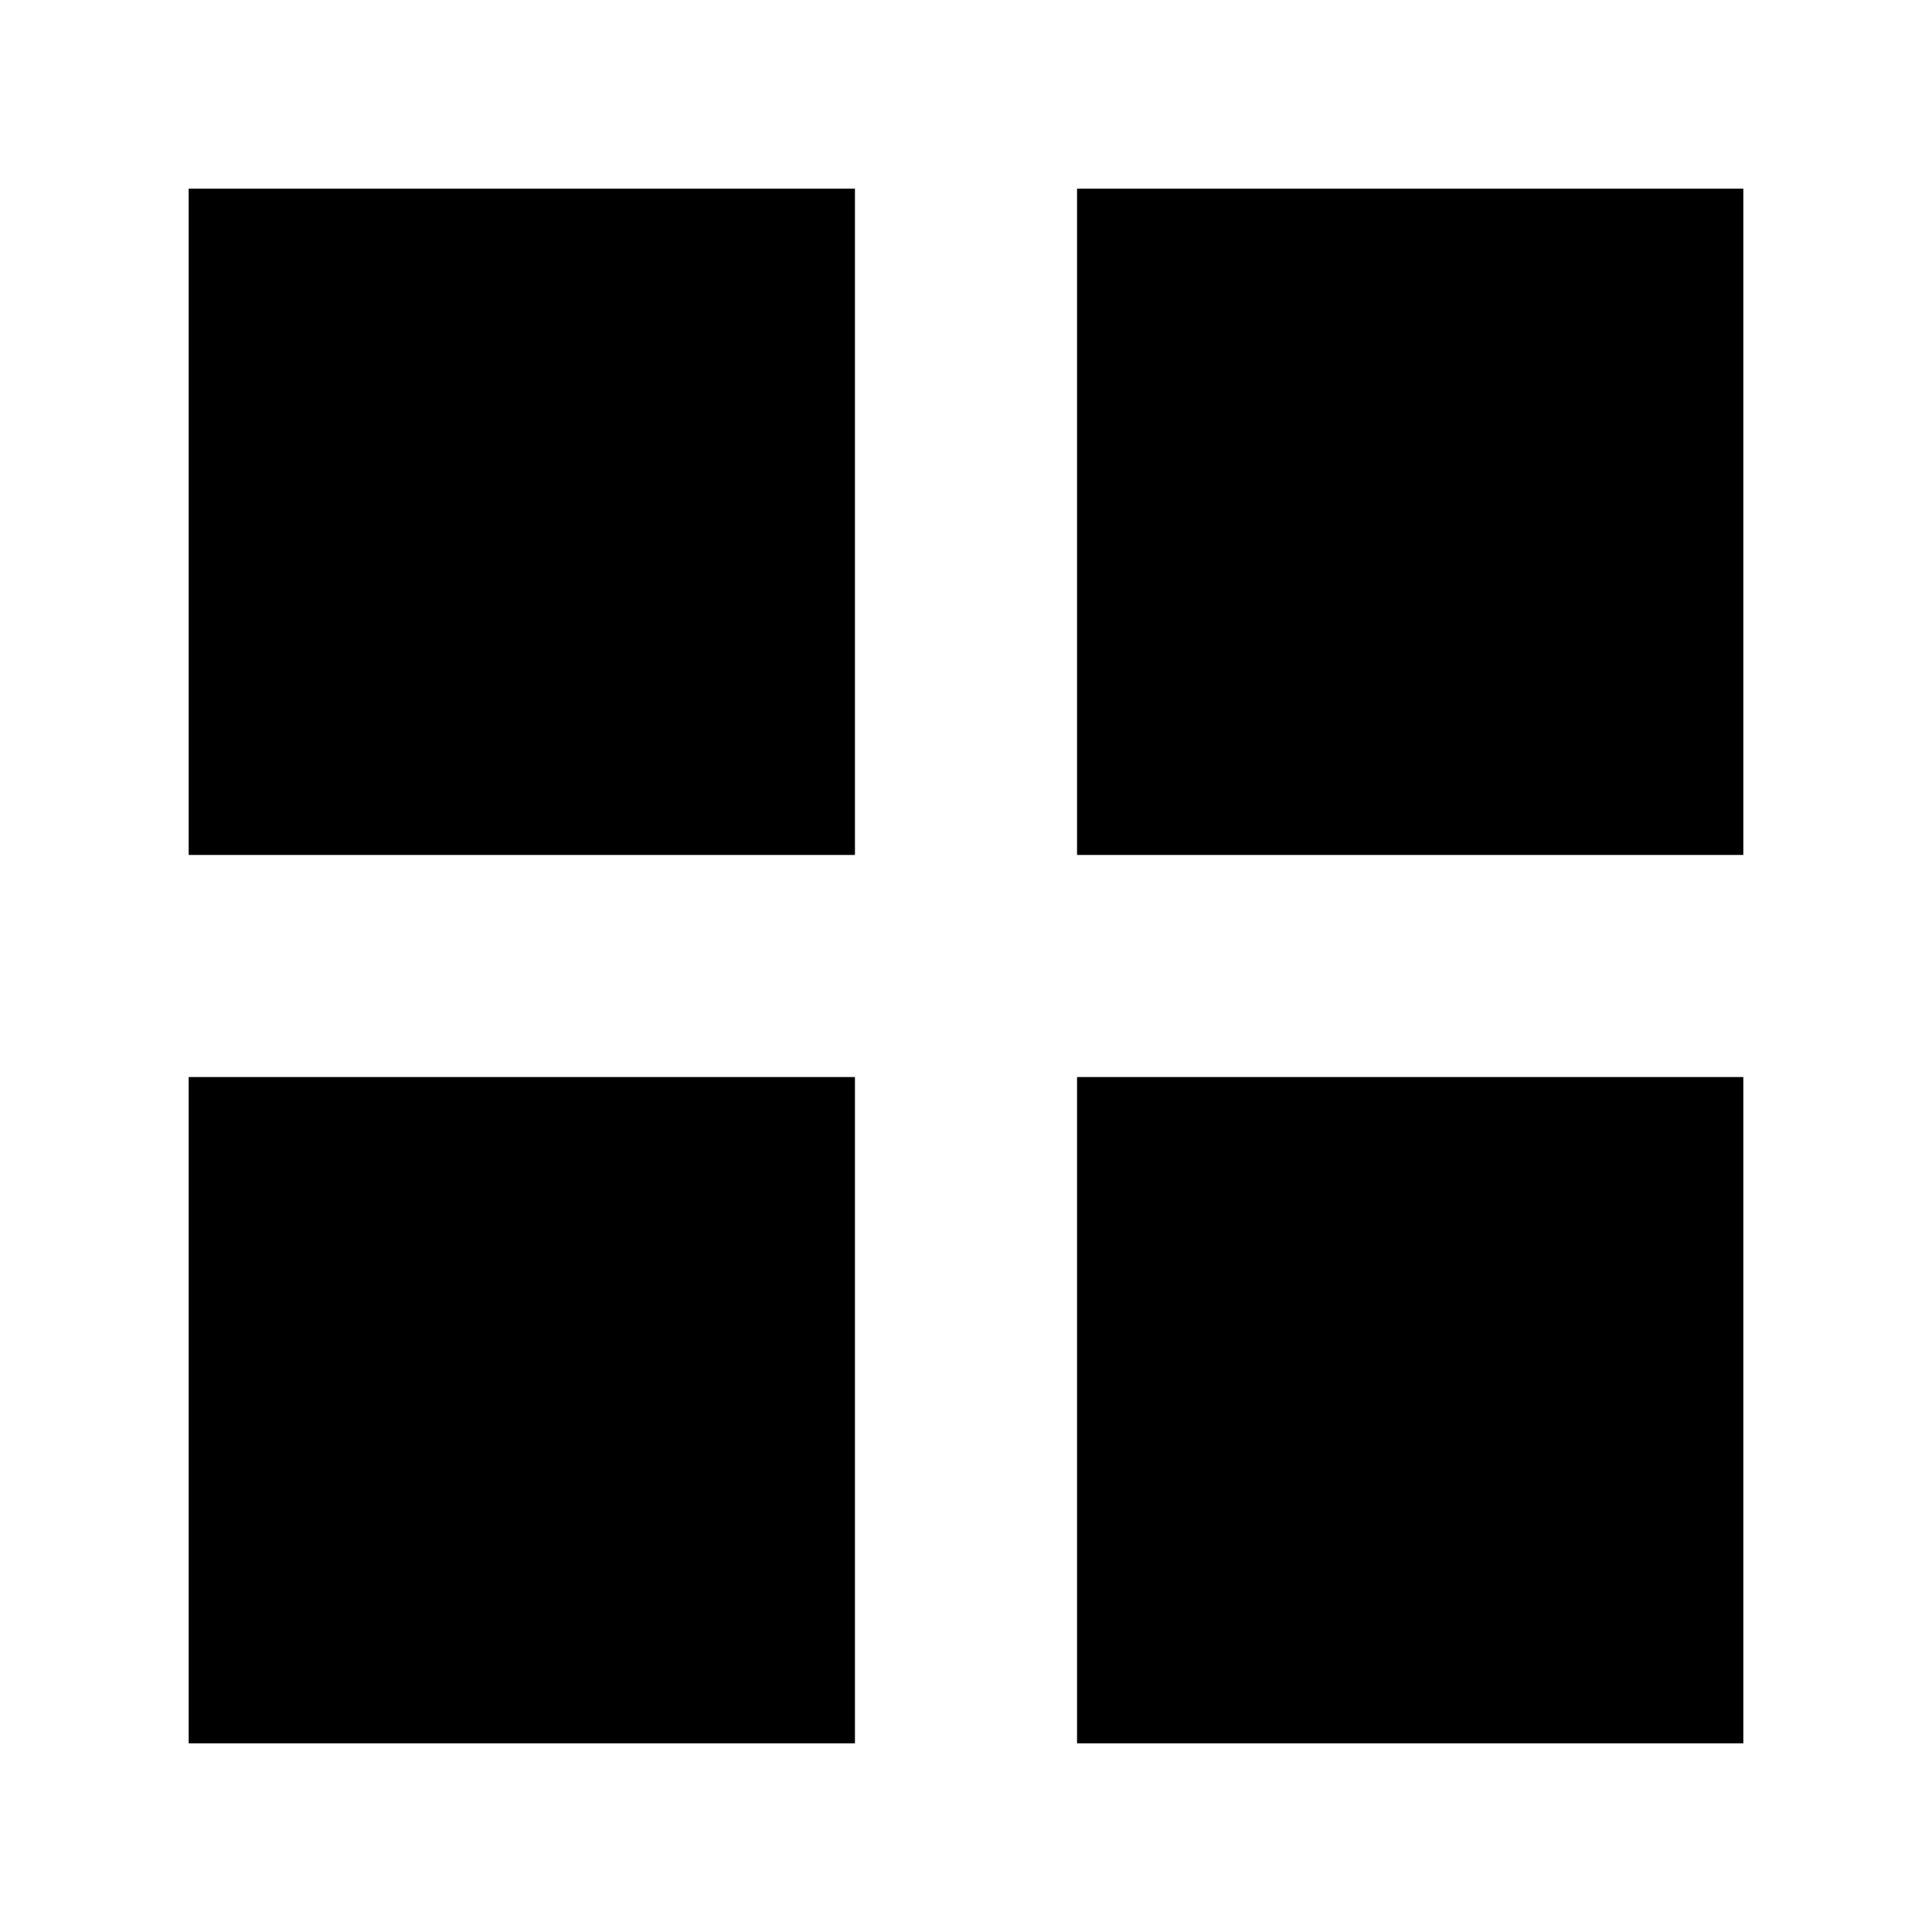
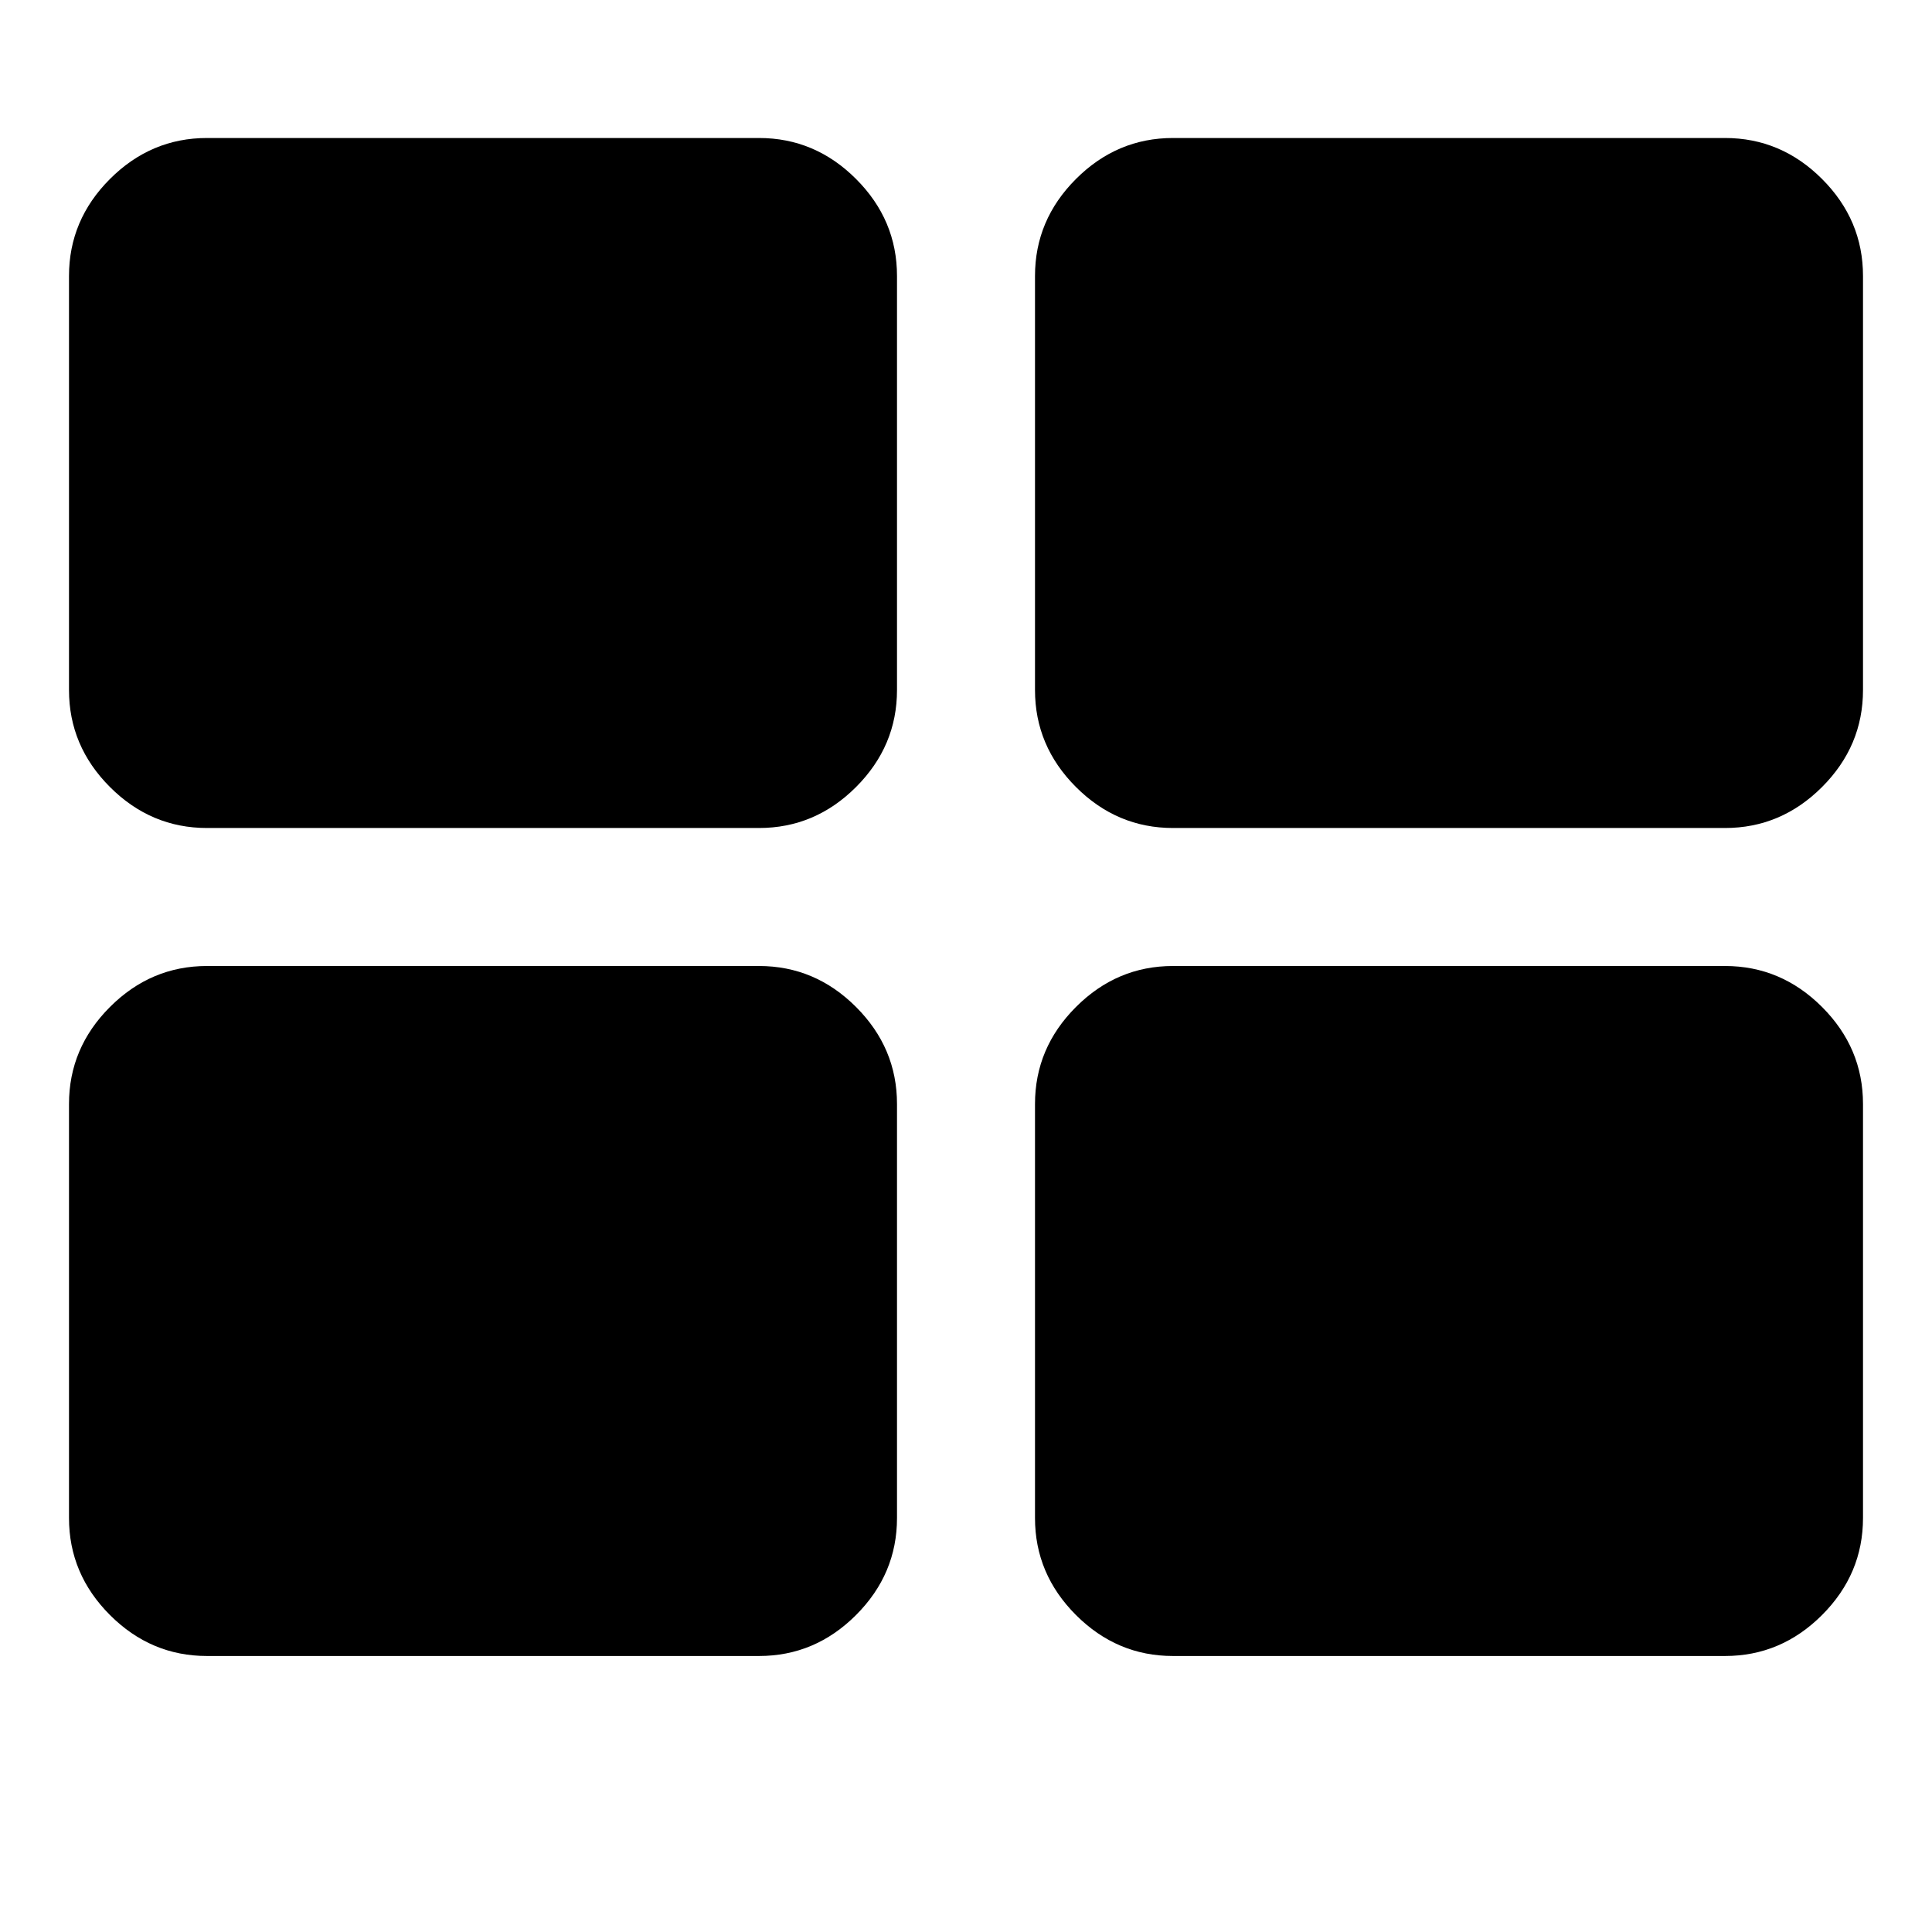
- <svg xmlns="http://www.w3.org/2000/svg" version="1.1" x="0px" y="0px" width="512px" height="512px" viewBox="0 0 512 512" enable-background="new 0 0 512 512" xml:space="preserve">
-   <path id="grid-large-view-icon" d="M226.571,226.571H50V50h176.571V226.571z M226.571,462H50V285.429h176.571V462z M462,226.571 H285.429V50H462V226.571z M462,462H285.429V285.429H462V462z" />
+ <svg xmlns="http://www.w3.org/2000/svg" width="1792" height="1792" viewBox="0 0 1792 1792">
+   <path d="M832 1024v384q0 52-38 90t-90 38h-512q-52 0-90-38t-38-90v-384q0-52 38-90t90-38h512q52 0 90 38t38 90zm0-768v384q0 52-38 90t-90 38h-512q-52 0-90-38t-38-90v-384q0-52 38-90t90-38h512q52 0 90 38t38 90zm896 768v384q0 52-38 90t-90 38h-512q-52 0-90-38t-38-90v-384q0-52 38-90t90-38h512q52 0 90 38t38 90zm0-768v384q0 52-38 90t-90 38h-512q-52 0-90-38t-38-90v-384q0-52 38-90t90-38h512q52 0 90 38t38 90z" />
</svg>
